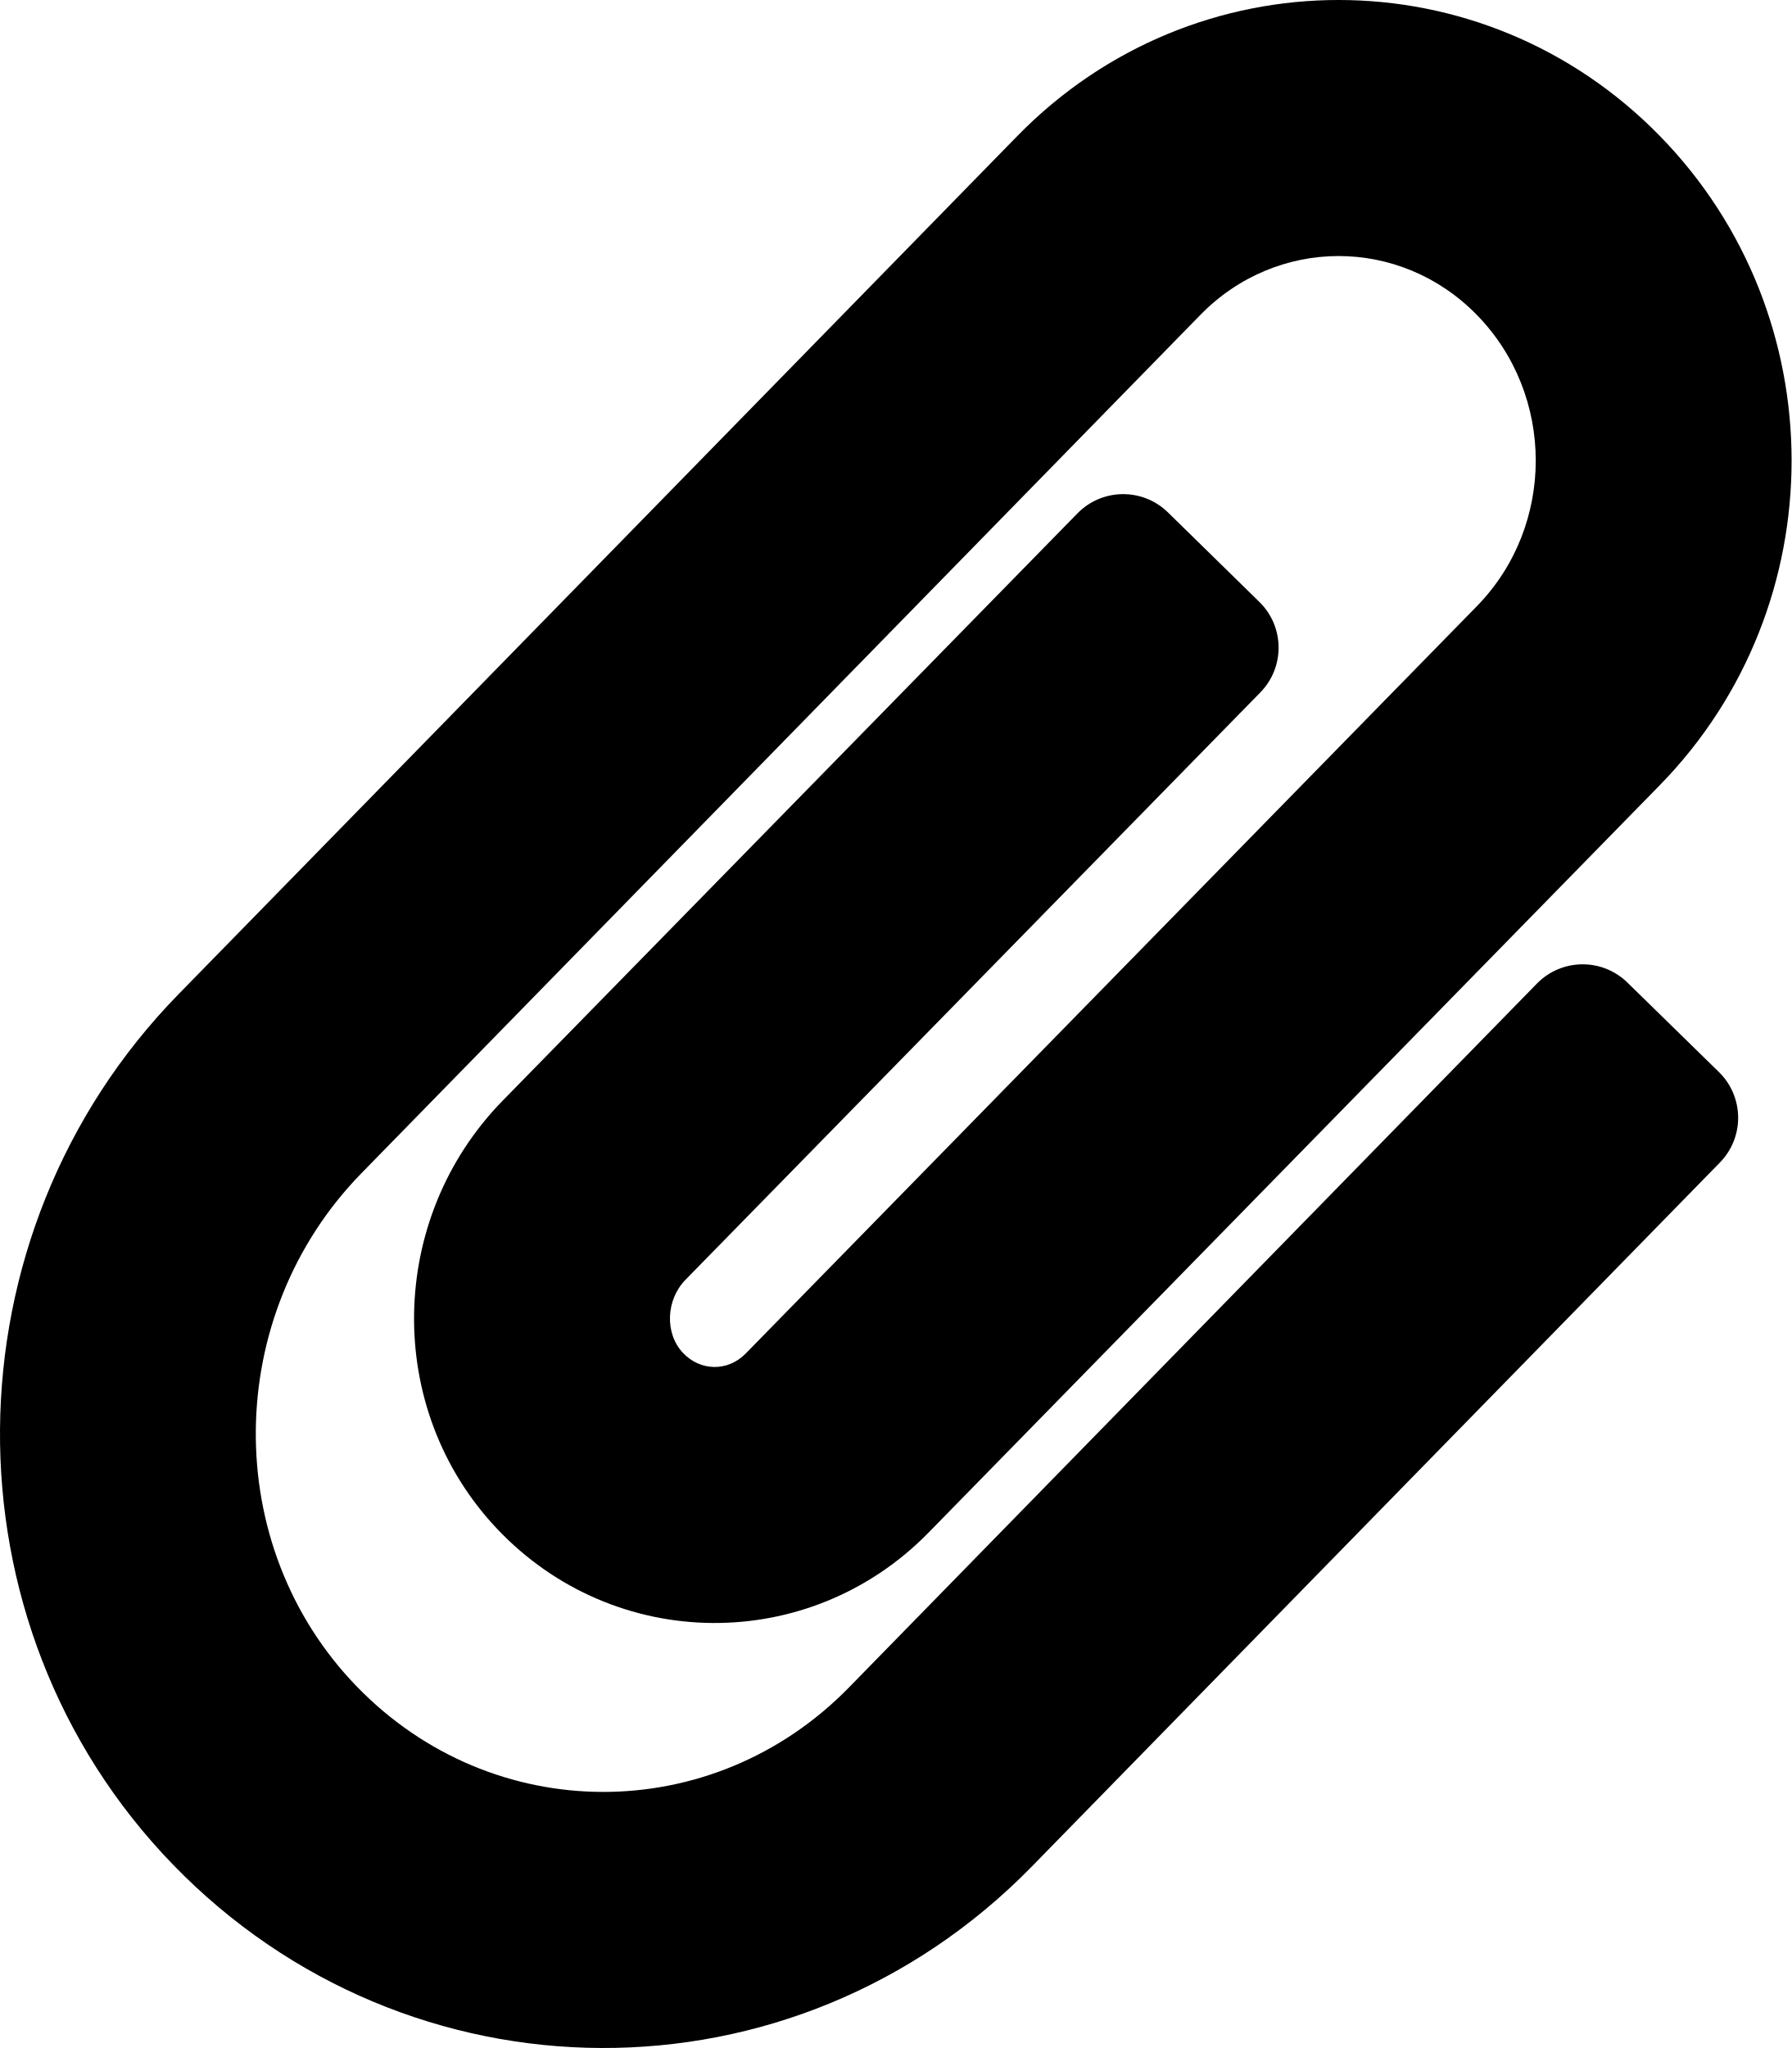
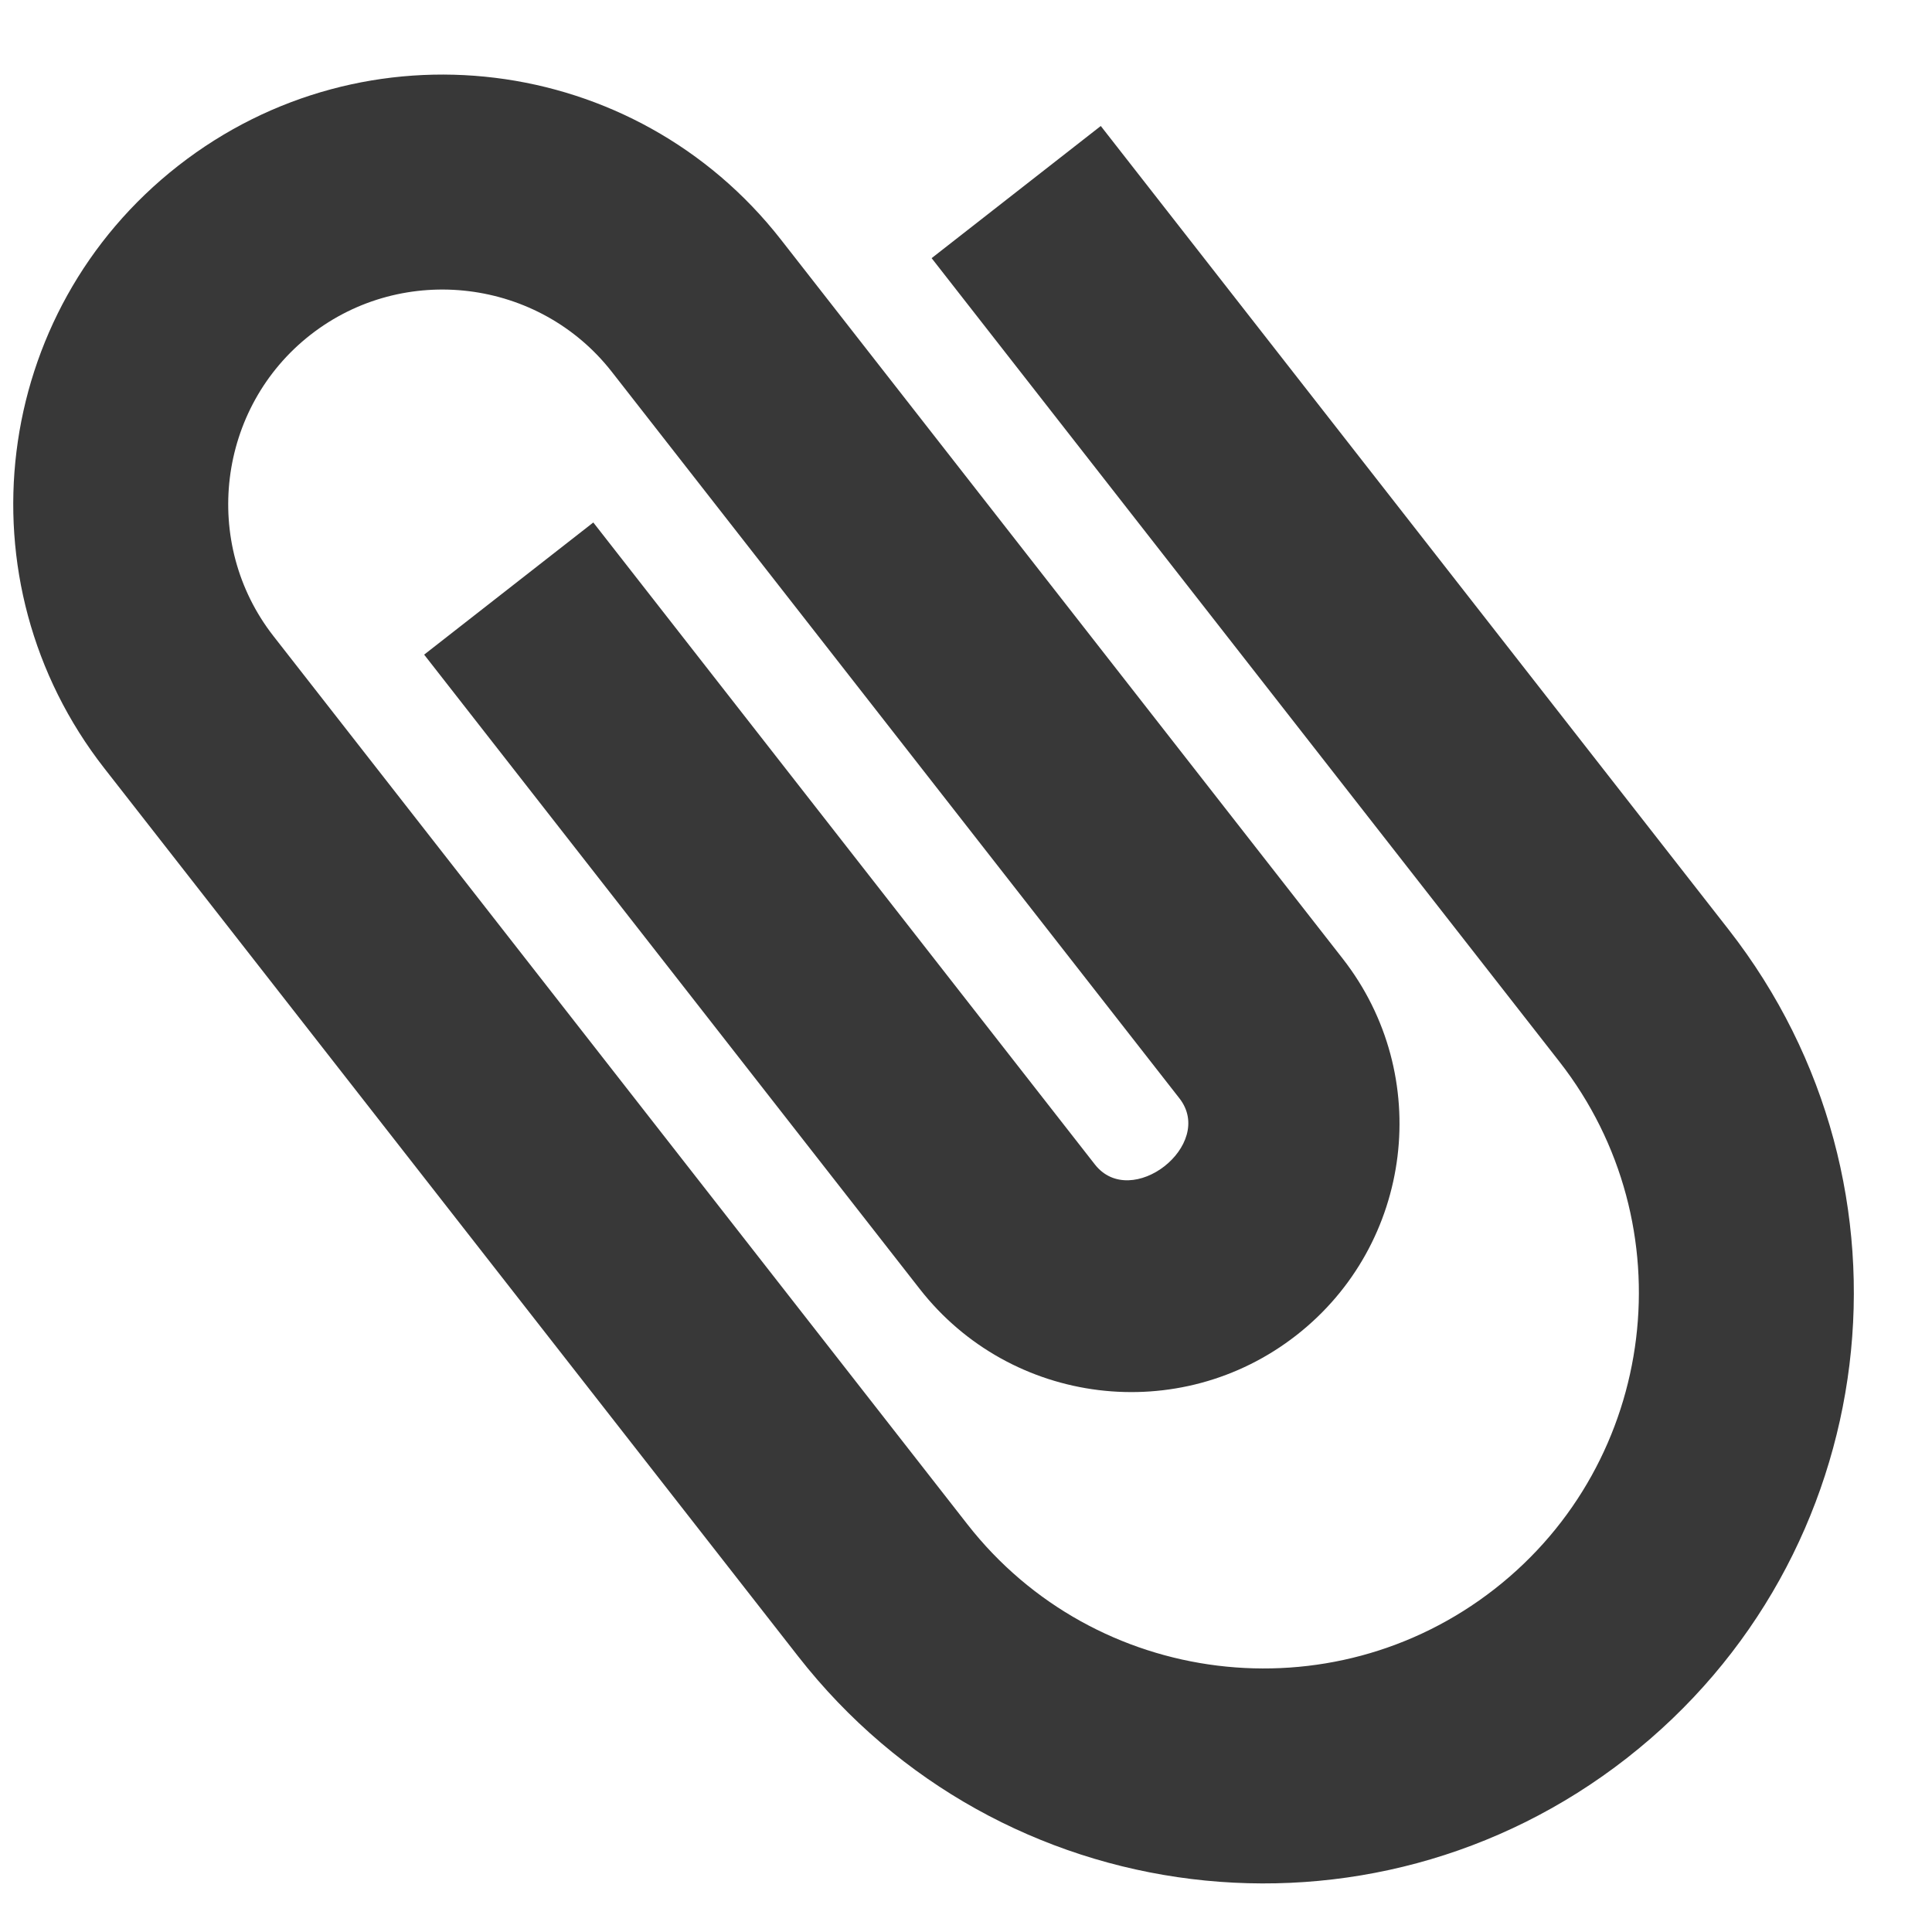
- <svg xmlns="http://www.w3.org/2000/svg" viewBox="0 0 448 512">
-   <path fill="currentColor" d="M43.246 466.142c-58.43-60.289-57.341-157.511 1.386-217.581L254.392 34c44.316-45.332 116.351-45.336 160.671 0 43.89 44.894 43.943 117.329 0 162.276L232.214 383.128c-29.855 30.537-78.633 30.111-107.982-.998-28.275-29.97-27.368-77.473 1.452-106.953l143.743-146.835c6.182-6.314 16.312-6.422 22.626-.241l22.861 22.379c6.315 6.182 6.422 16.312.241 22.626L171.427 319.927c-4.932 5.045-5.236 13.428-.648 18.292 4.372 4.634 11.245 4.711 15.688.165l182.849-186.851c19.613-20.062 19.613-52.725-.011-72.798-19.189-19.627-49.957-19.637-69.154 0L90.39 293.295c-34.763 35.56-35.299 93.12-1.191 128.313 34.01 35.093 88.985 35.137 123.058.286l172.06-175.999c6.177-6.319 16.307-6.433 22.626-.256l22.877 22.364c6.319 6.177 6.434 16.307.256 22.626l-172.06 175.998c-59.576 60.938-155.943 60.216-214.77-.485z" class="" />
+ <svg xmlns="http://www.w3.org/2000/svg" width="18px" height="18px" viewBox="0 0 18 18" version="1.1">
+   <g id="Spex" stroke="none" stroke-width="1" fill="none" fill-rule="evenodd">
+     <g id="ICONZZZ" transform="translate(-297, -100)" fill="#383838">
+       <path d="M296,108.5 C296,105.46 298.46,103 301.5,103 L312,103 C314.21,103 316,104.79 316,107 C316,109.21 314.21,111 312,111 L303.5,111 C302.12,111 301,109.88 301,108.5 C301,107.12 302.12,106 303.5,106 L311,106 L311,108 L303.41,108 C302.86,108 302.86,109 303.41,109 L312,109 C313.1,109 314,108.1 314,107 C314,105.9 313.1,105 312,105 L301.5,105 C299.57,105 298,106.57 298,108.5 C298,110.43 299.57,112 301.5,112 L311,112 L311,114 L301.5,114 C298.46,114 296,111.54 296,108.5" id="Fill-1" transform="translate(306, 108.5) rotate(-128) translate(-306, -108.5) " />
+     </g>
+   </g>
</svg>
